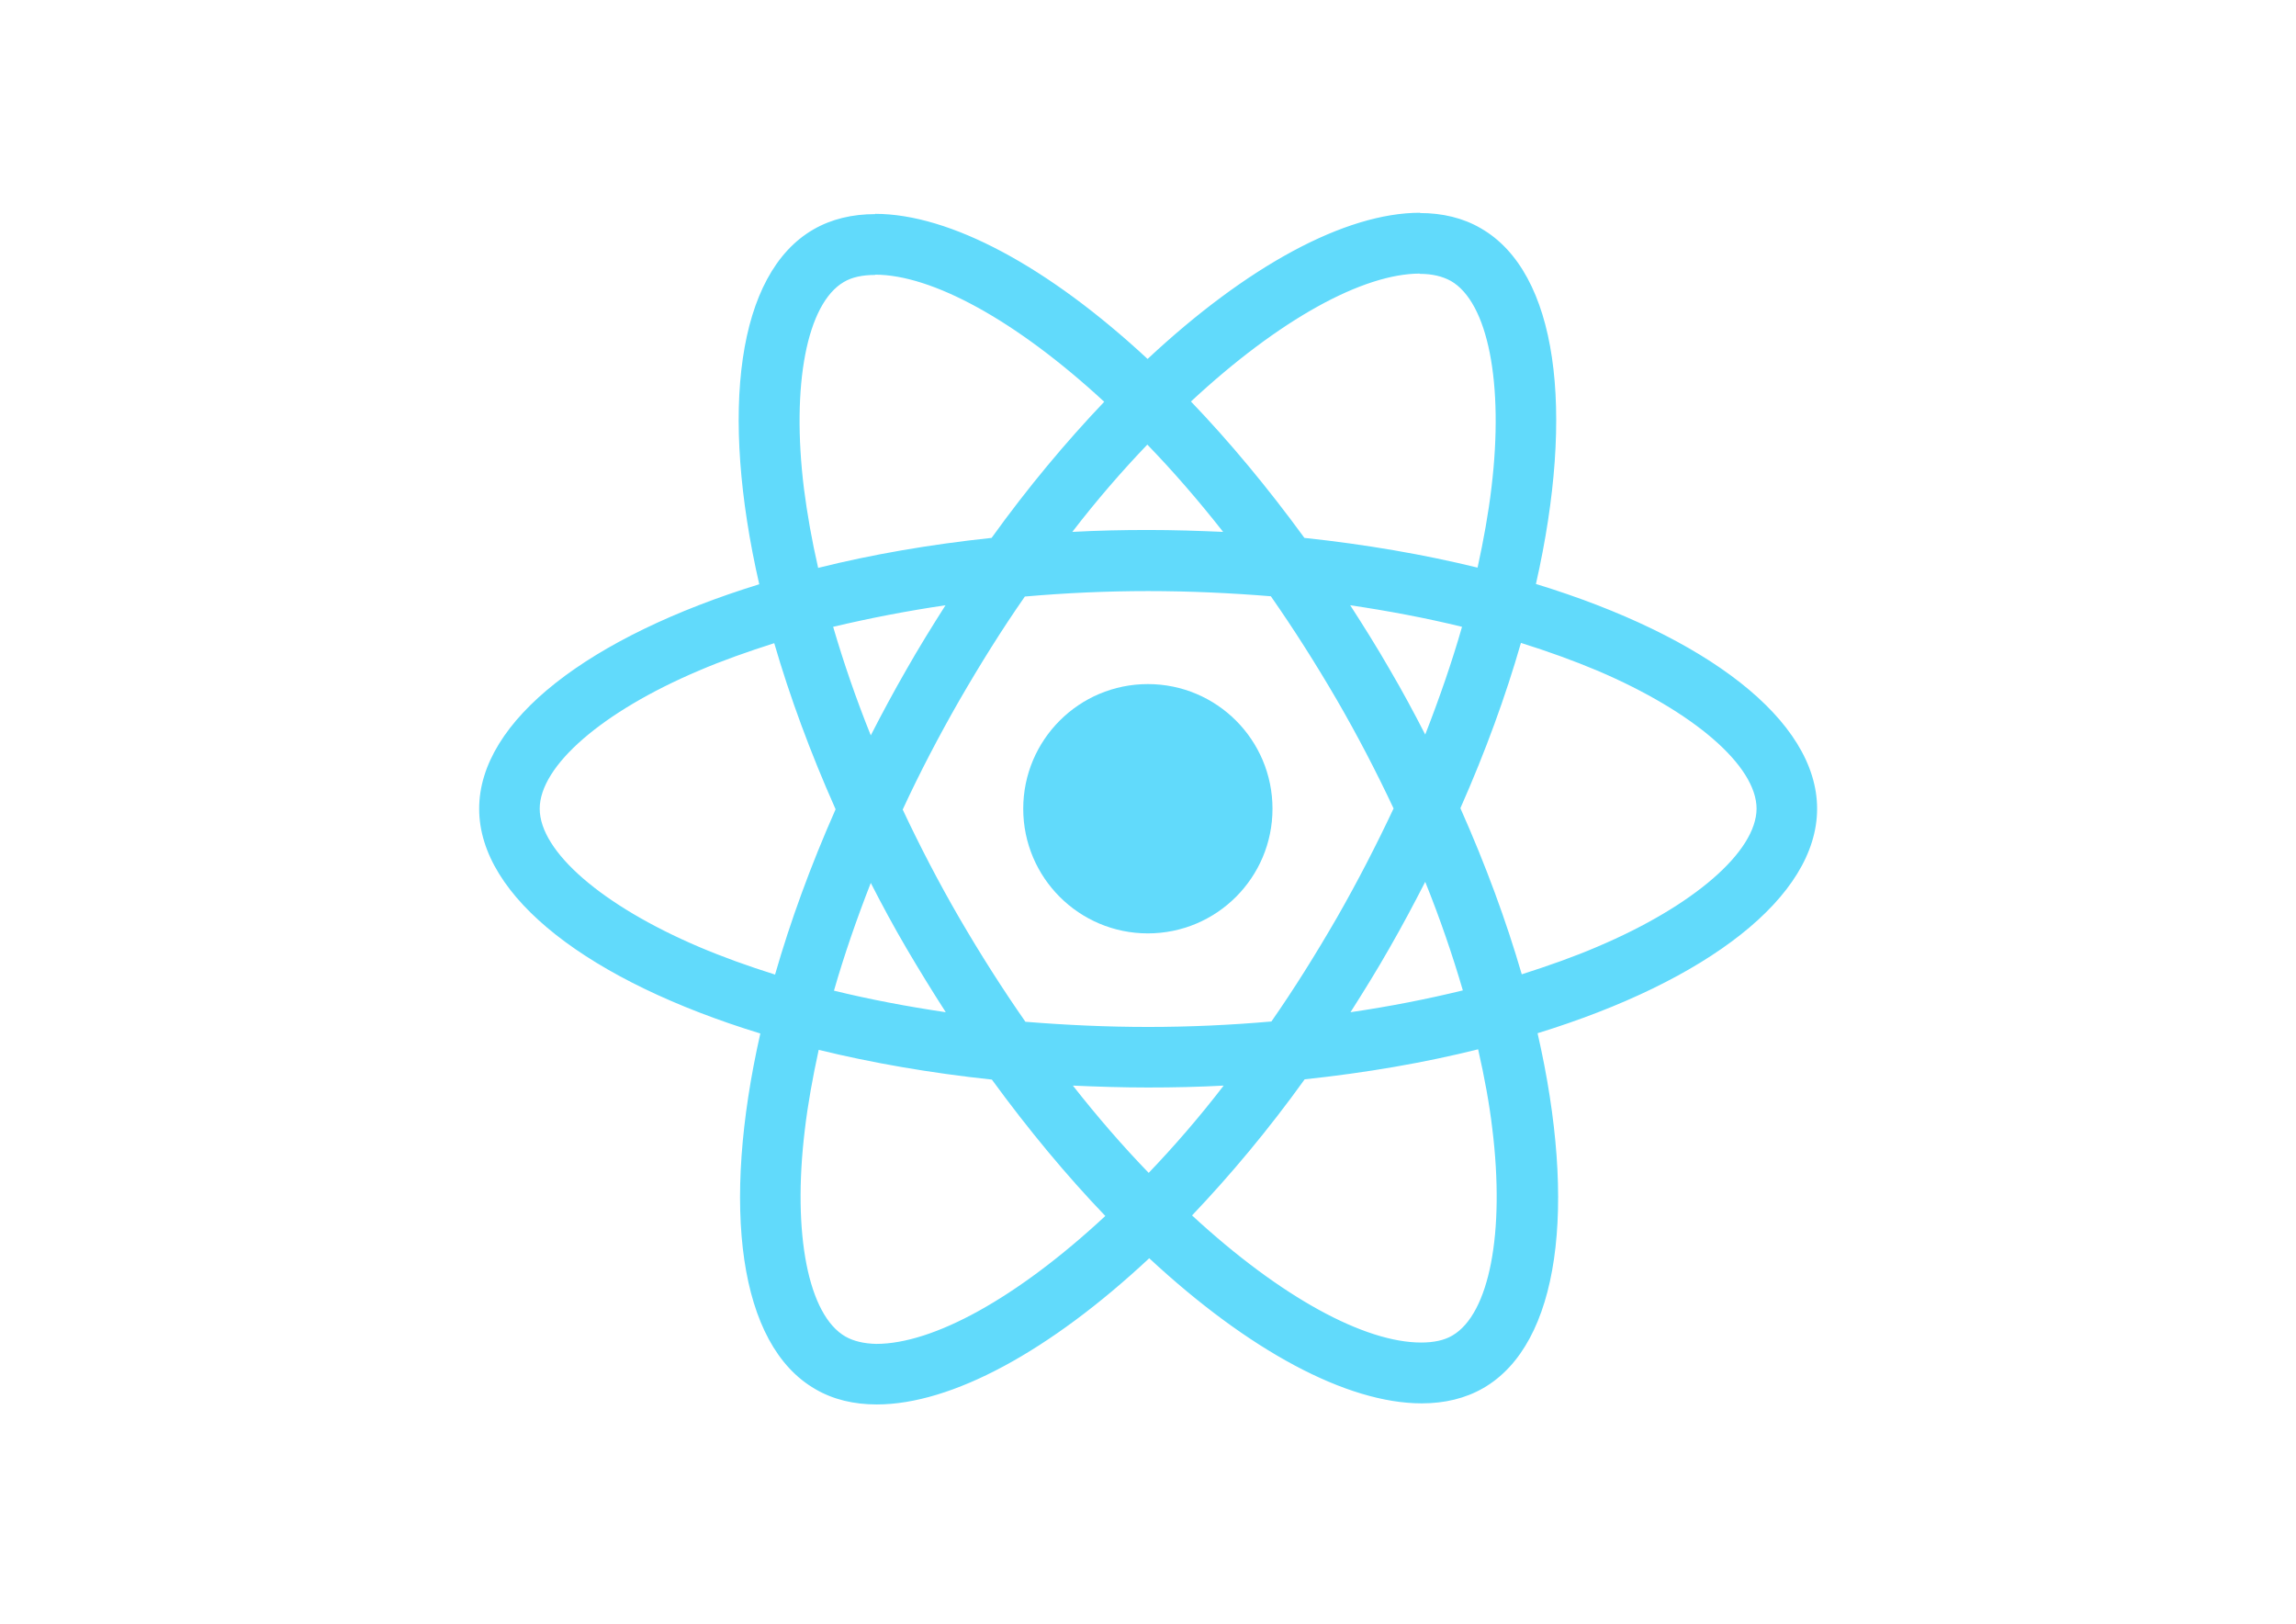
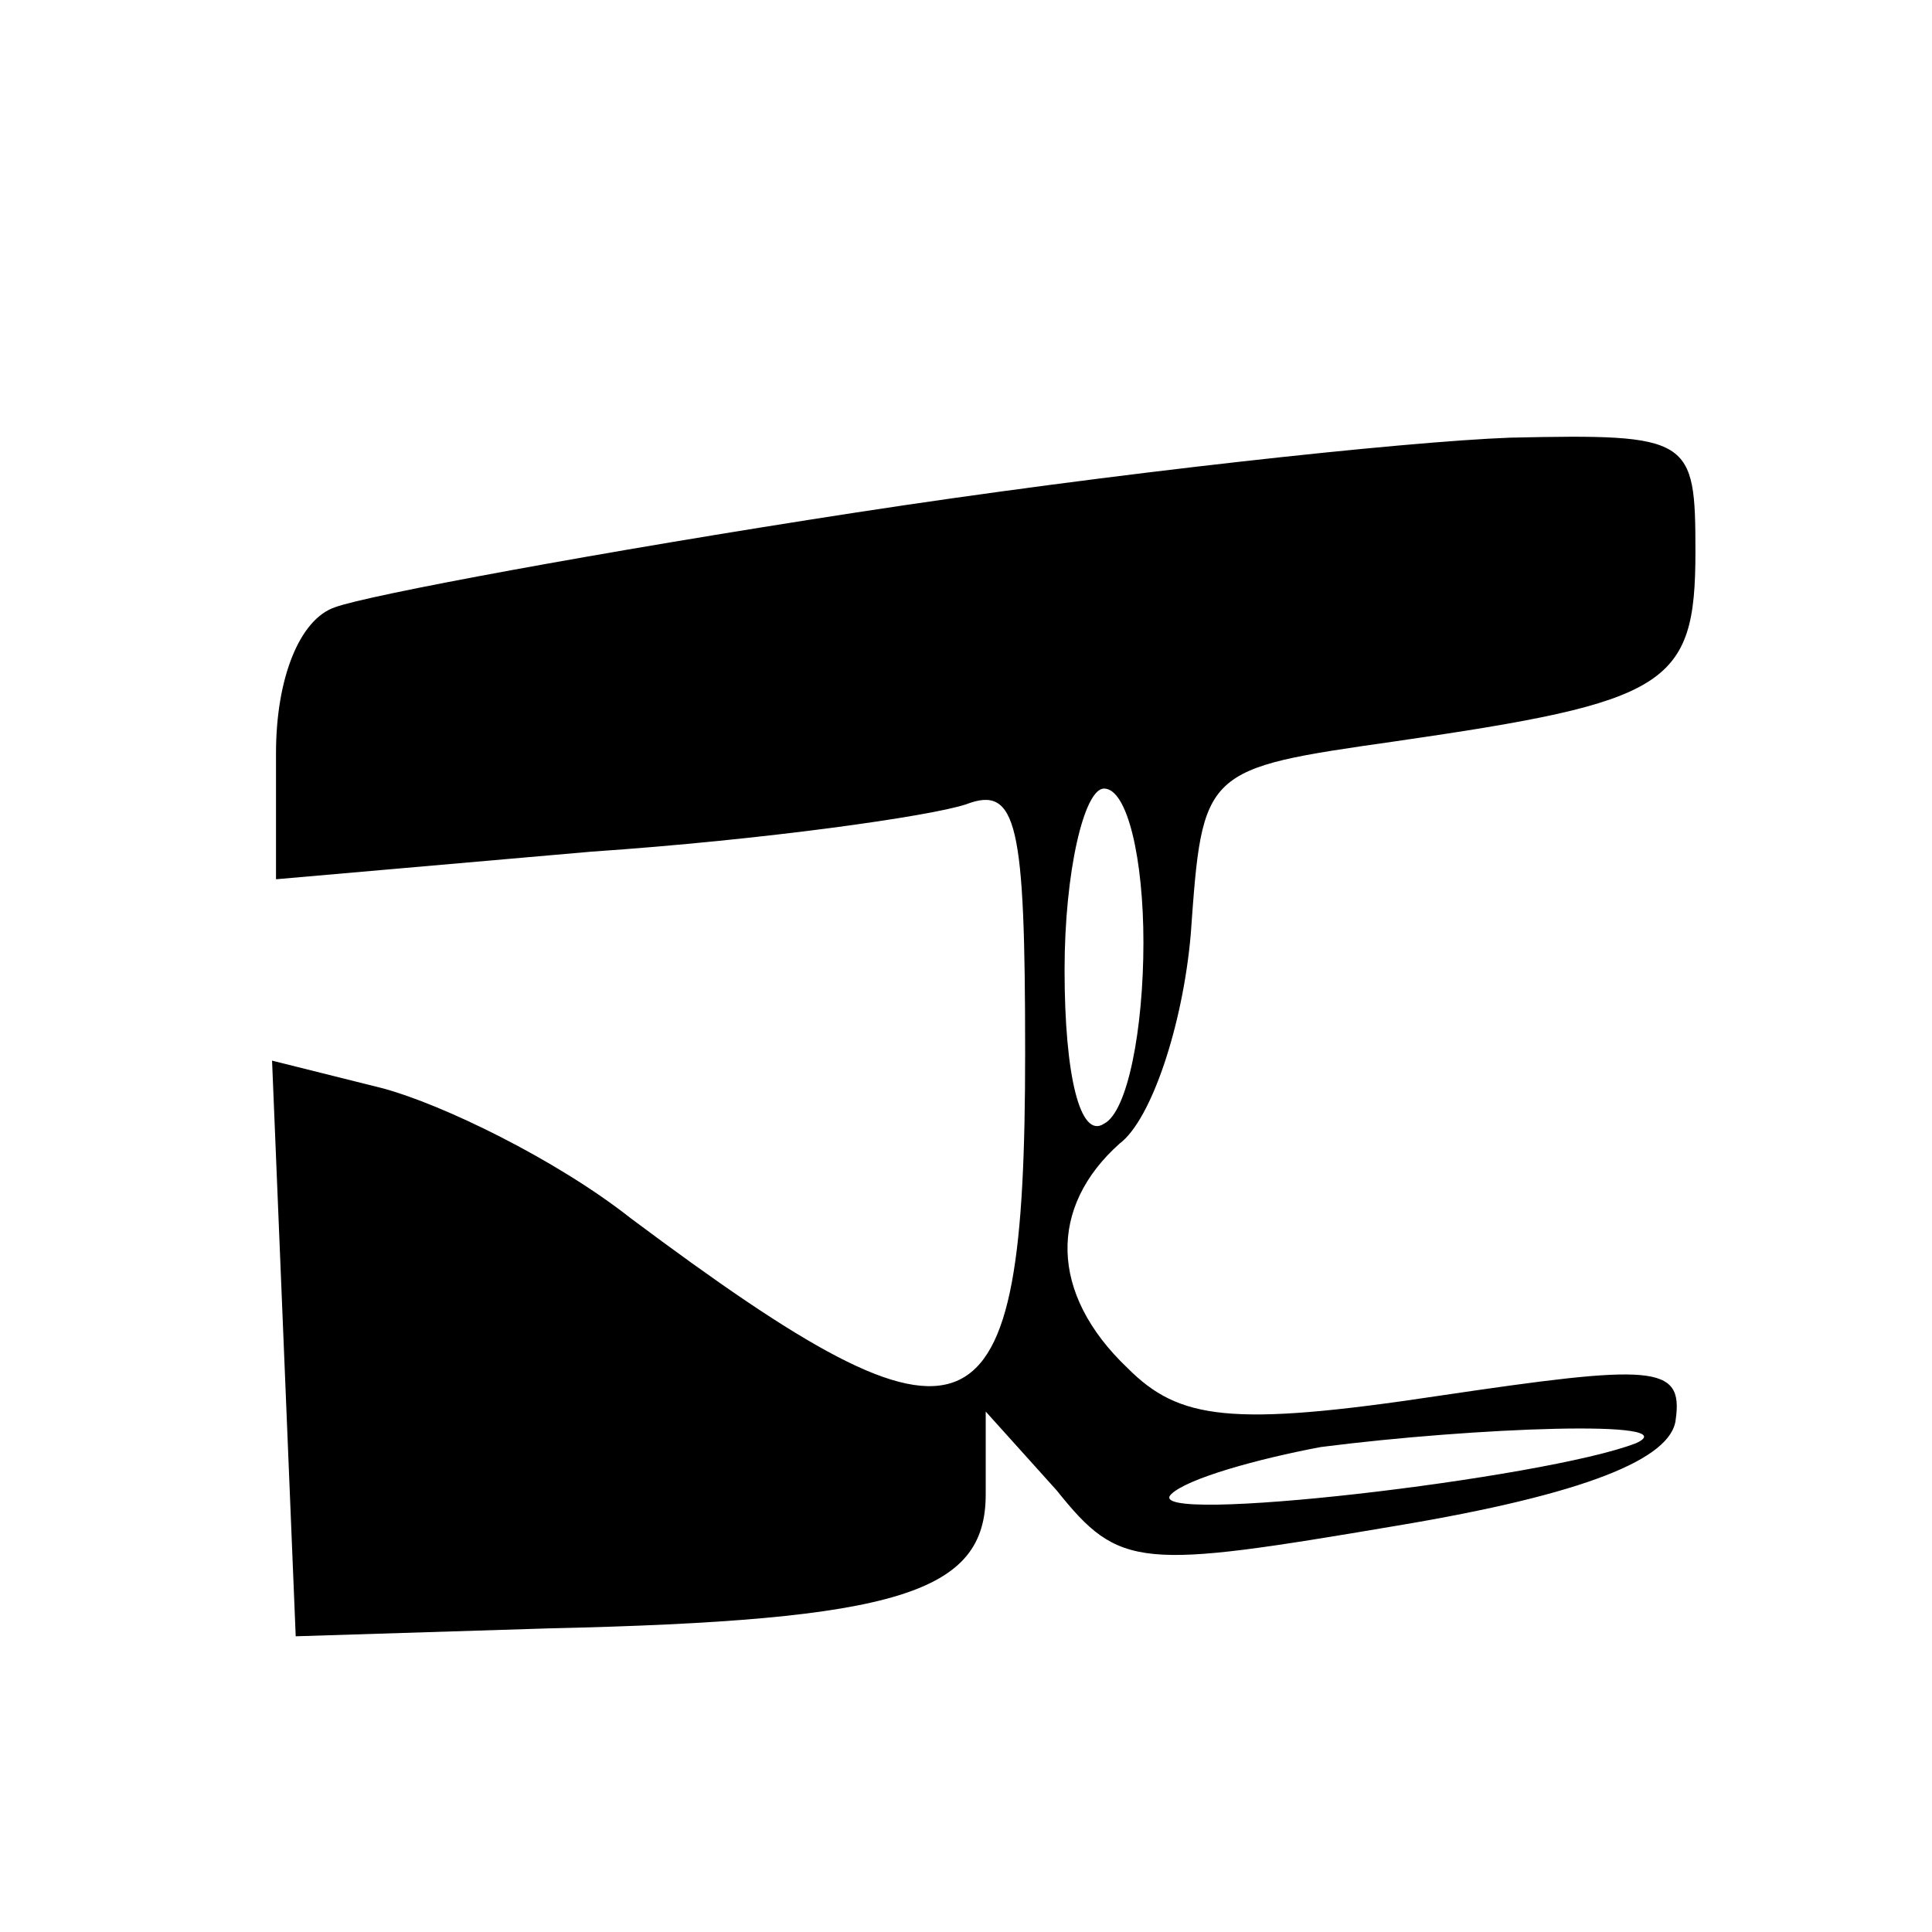
- <svg xmlns="http://www.w3.org/2000/svg" viewBox="0 0 841.9 595.3">
-   <g fill="#61DAFB">
-     <path d="M666.3 296.5c0-32.5-40.7-63.3-103.1-82.4 14.4-63.6 8-114.2-20.2-130.4-6.5-3.8-14.1-5.6-22.4-5.6v22.3c4.6 0 8.3.9 11.4 2.6 13.6 7.8 19.5 37.5 14.9 75.7-1.1 9.4-2.9 19.3-5.1 29.4-19.6-4.8-41-8.5-63.5-10.9-13.5-18.5-27.5-35.3-41.6-50 32.6-30.3 63.2-46.9 84-46.9V78c-27.5 0-63.5 19.6-99.9 53.6-36.4-33.8-72.4-53.2-99.9-53.2v22.3c20.7 0 51.4 16.5 84 46.6-14 14.7-28 31.4-41.3 49.9-22.6 2.4-44 6.1-63.6 11-2.3-10-4-19.7-5.2-29-4.7-38.2 1.1-67.9 14.6-75.8 3-1.8 6.9-2.6 11.5-2.6V78.5c-8.4 0-16 1.8-22.6 5.6-28.1 16.2-34.4 66.7-19.9 130.1-62.2 19.2-102.7 49.9-102.7 82.3 0 32.5 40.7 63.3 103.1 82.4-14.4 63.6-8 114.2 20.2 130.4 6.5 3.8 14.1 5.6 22.5 5.6 27.5 0 63.5-19.6 99.9-53.6 36.4 33.8 72.4 53.2 99.9 53.2 8.4 0 16-1.8 22.6-5.6 28.1-16.2 34.4-66.7 19.9-130.1 62-19.1 102.5-49.9 102.5-82.3zm-130.2-66.7c-3.7 12.9-8.3 26.2-13.5 39.5-4.1-8-8.4-16-13.1-24-4.6-8-9.5-15.8-14.4-23.4 14.2 2.1 27.9 4.7 41 7.9zm-45.8 106.5c-7.8 13.5-15.8 26.3-24.1 38.2-14.9 1.3-30 2-45.2 2-15.1 0-30.2-.7-45-1.9-8.3-11.9-16.4-24.6-24.2-38-7.6-13.1-14.5-26.4-20.8-39.8 6.2-13.4 13.2-26.8 20.7-39.9 7.8-13.5 15.8-26.3 24.1-38.2 14.9-1.3 30-2 45.2-2 15.1 0 30.2.7 45 1.9 8.3 11.9 16.4 24.6 24.2 38 7.6 13.1 14.5 26.4 20.8 39.8-6.3 13.4-13.2 26.8-20.7 39.9zm32.3-13c5.4 13.4 10 26.8 13.8 39.8-13.1 3.2-26.9 5.9-41.2 8 4.9-7.7 9.8-15.6 14.4-23.7 4.6-8 8.9-16.1 13-24.1zM421.2 430c-9.3-9.6-18.6-20.3-27.8-32 9 .4 18.2.7 27.5.7 9.4 0 18.7-.2 27.8-.7-9 11.7-18.3 22.4-27.5 32zm-74.4-58.9c-14.2-2.1-27.9-4.7-41-7.9 3.7-12.9 8.3-26.2 13.5-39.5 4.1 8 8.4 16 13.1 24 4.7 8 9.5 15.8 14.4 23.4zM420.7 163c9.3 9.6 18.6 20.3 27.8 32-9-.4-18.2-.7-27.5-.7-9.4 0-18.7.2-27.8.7 9-11.7 18.3-22.4 27.5-32zm-74 58.9c-4.9 7.7-9.8 15.6-14.4 23.7-4.6 8-8.9 16-13 24-5.4-13.4-10-26.8-13.8-39.8 13.1-3.1 26.9-5.8 41.2-7.9zm-90.5 125.2c-35.4-15.1-58.3-34.9-58.3-50.6 0-15.7 22.9-35.6 58.3-50.6 8.6-3.7 18-7 27.7-10.1 5.7 19.6 13.2 40 22.5 60.9-9.2 20.8-16.6 41.1-22.2 60.6-9.9-3.1-19.3-6.5-28-10.2zM310 490c-13.6-7.8-19.5-37.5-14.9-75.7 1.1-9.4 2.9-19.3 5.1-29.4 19.6 4.8 41 8.5 63.5 10.9 13.5 18.5 27.5 35.3 41.6 50-32.6 30.3-63.2 46.9-84 46.9-4.5-.1-8.3-1-11.3-2.7zm237.2-76.2c4.7 38.2-1.1 67.9-14.6 75.8-3 1.8-6.9 2.6-11.5 2.6-20.7 0-51.4-16.5-84-46.6 14-14.7 28-31.4 41.3-49.9 22.6-2.4 44-6.1 63.6-11 2.3 10.1 4.1 19.8 5.2 29.1zm38.5-66.7c-8.6 3.7-18 7-27.7 10.1-5.7-19.6-13.2-40-22.5-60.9 9.2-20.8 16.6-41.1 22.2-60.6 9.9 3.1 19.3 6.5 28.1 10.2 35.4 15.1 58.3 34.9 58.3 50.6-.1 15.7-23 35.6-58.4 50.6zM320.8 78.4z" />
-     <circle cx="420.9" cy="296.5" r="45.7" />
-     <path d="M520.5 78.1z" />
+ <svg xmlns="http://www.w3.org/2000/svg" version="1.0" width="49pt" height="49pt" viewBox="0 0 49 49" preserveAspectRatio="xMidYMid meet">
+   <g transform="translate(0,49) scale(0.1,-0.1)" fill="#000000" stroke="none">
+     <path d="M217 360 c-65 -10 -124 -21 -132 -24 -9 -3 -15 -18 -15 -37 l0 -32 80 7 c44 3 86 9 95 12 13 5 15 -5 15 -63 0 -101 -13 -107 -100 -42 -19 15 -48 29 -63 33 l-28 7 3 -73 3 -73 64 2 c89 2 111 9 111 34 l0 21 18 -20 c16 -20 21 -20 86 -9 48 8 70 17 71 27 2 14 -6 14 -60 6 -53 -8 -66 -6 -79 7 -20 19 -20 41 -2 57 8 6 16 30 18 53 3 42 3 42 52 49 69 10 76 14 76 48 0 29 -1 30 -47 29 -27 -1 -101 -9 -166 -19z m73 -109 c0 -22 -4 -43 -10 -46 -6 -4 -10 12 -10 39 0 25 5 46 10 46 6 0 10 -18 10 -39z m125 -127 c-23 -9 -126 -21 -118 -13 4 4 22 9 38 12 39 5 93 7 80 1z" />
  </g>
</svg>
